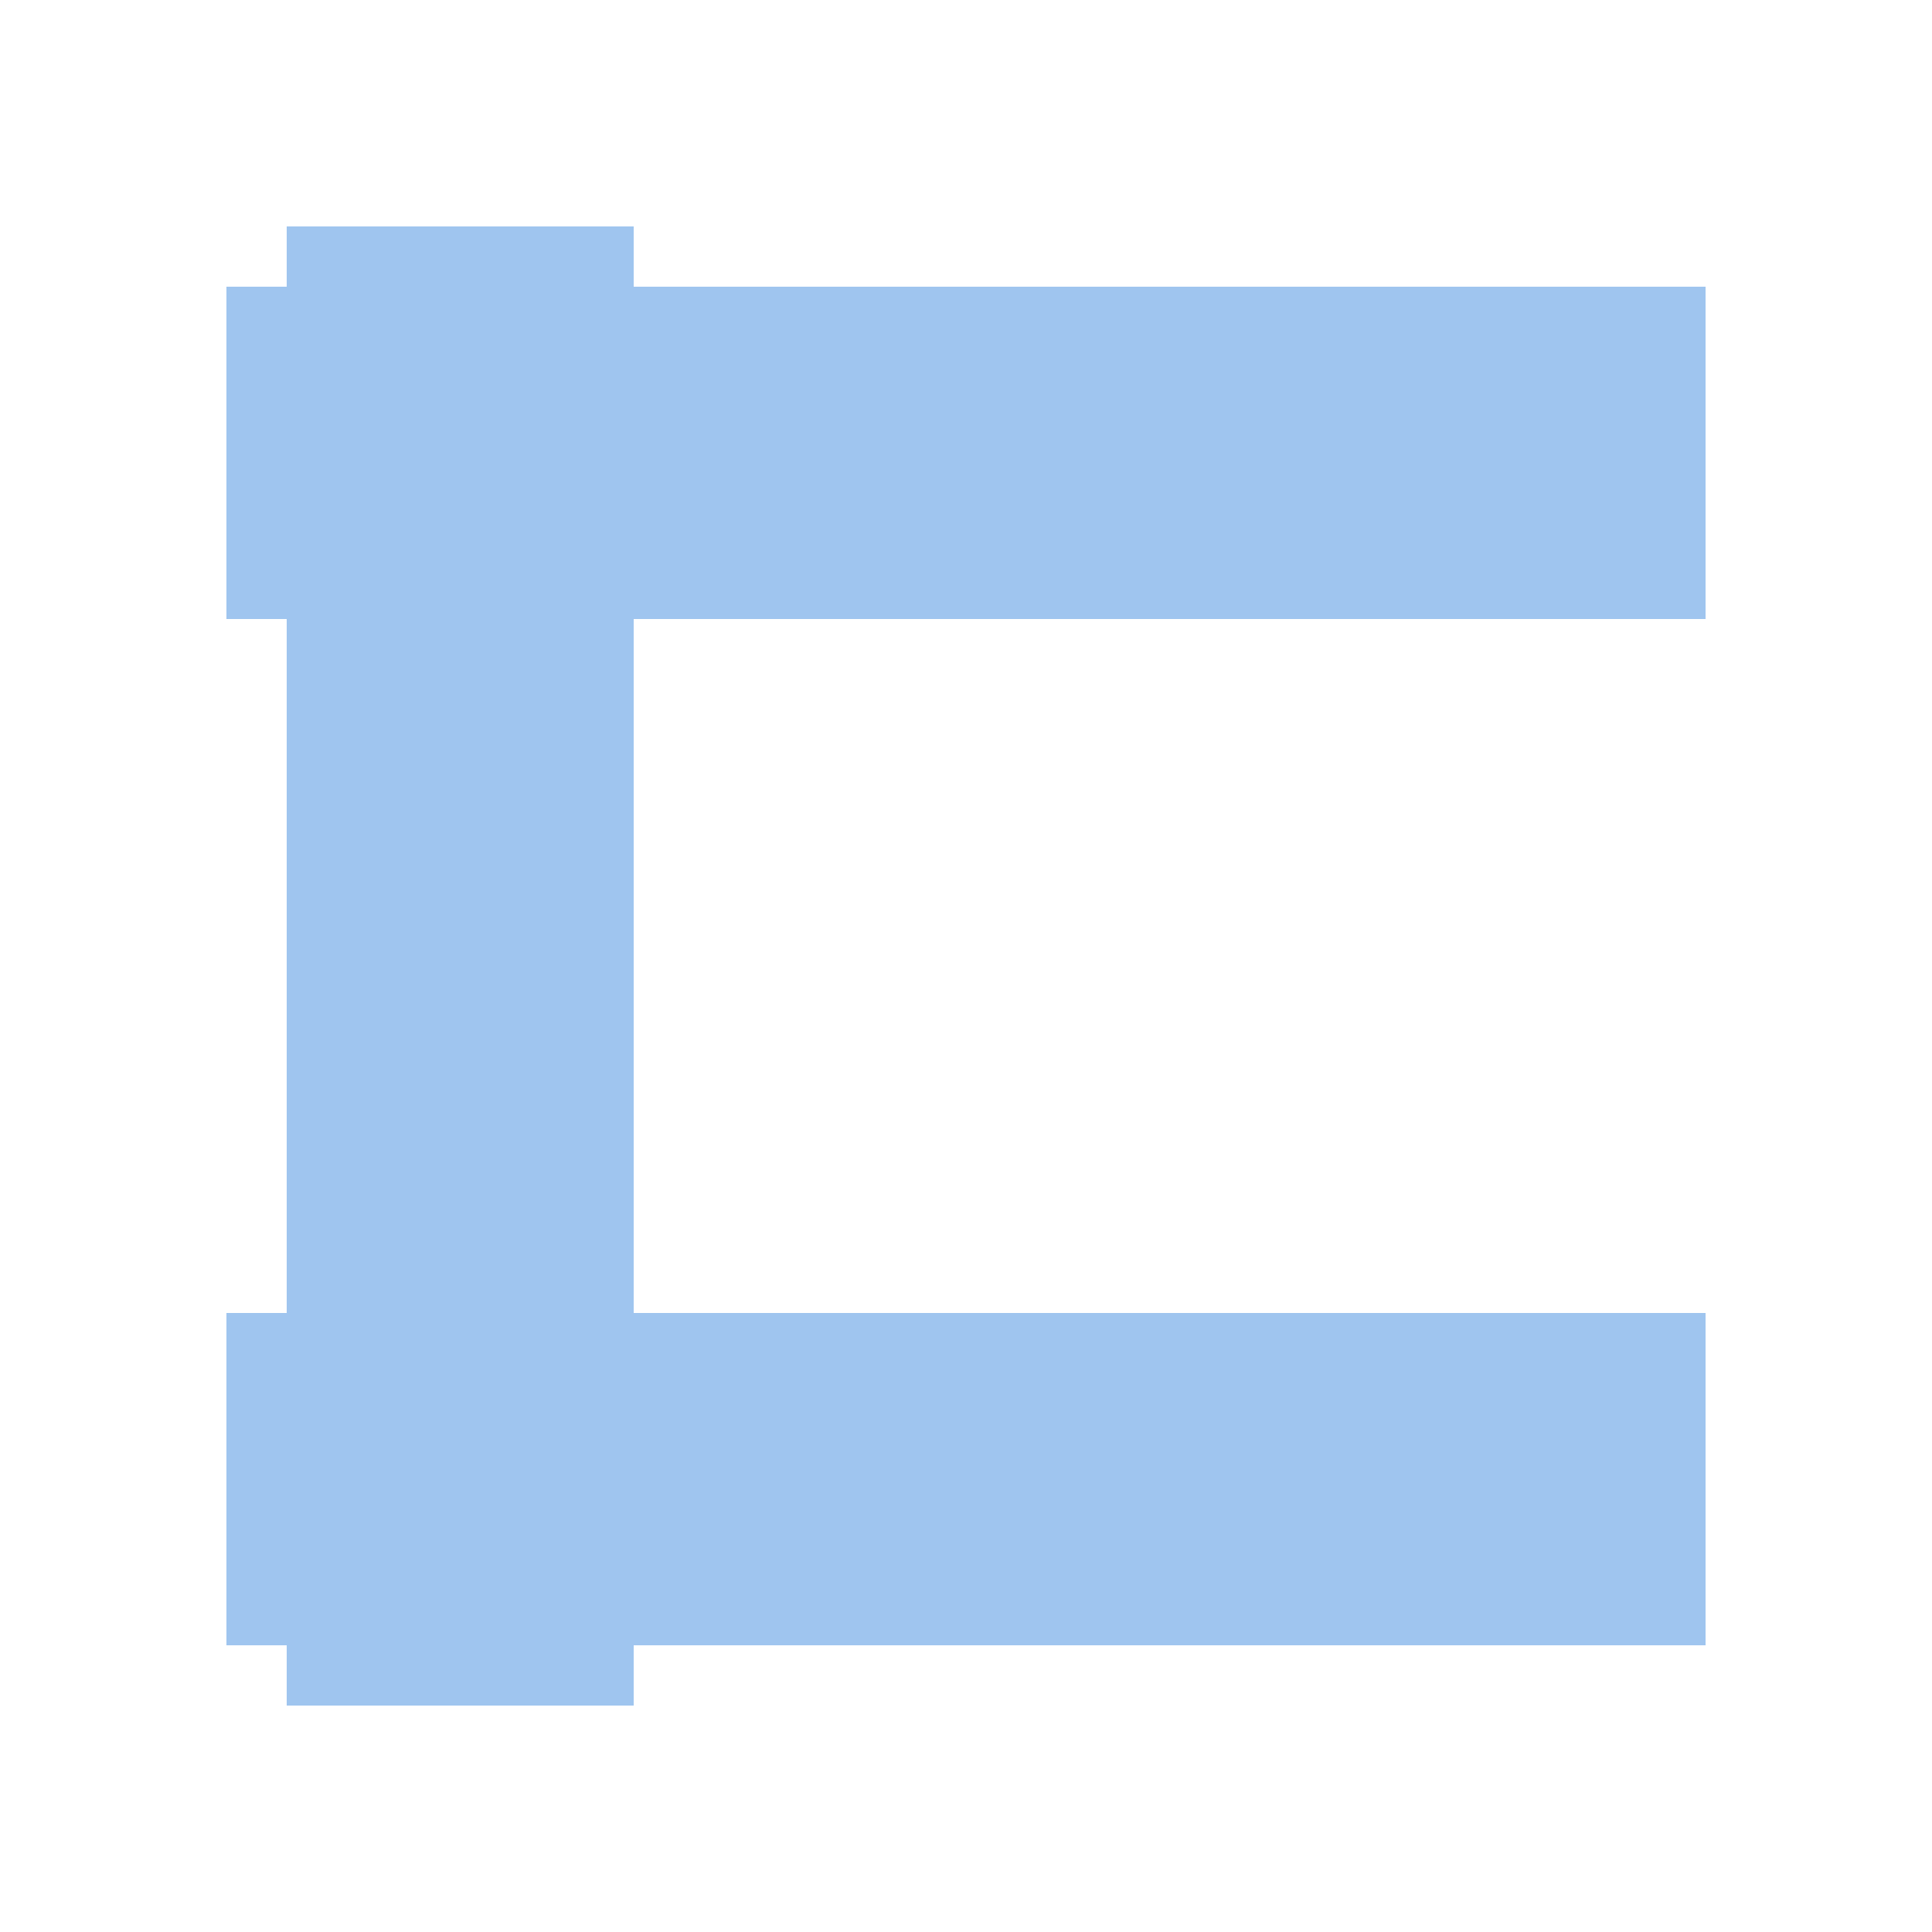
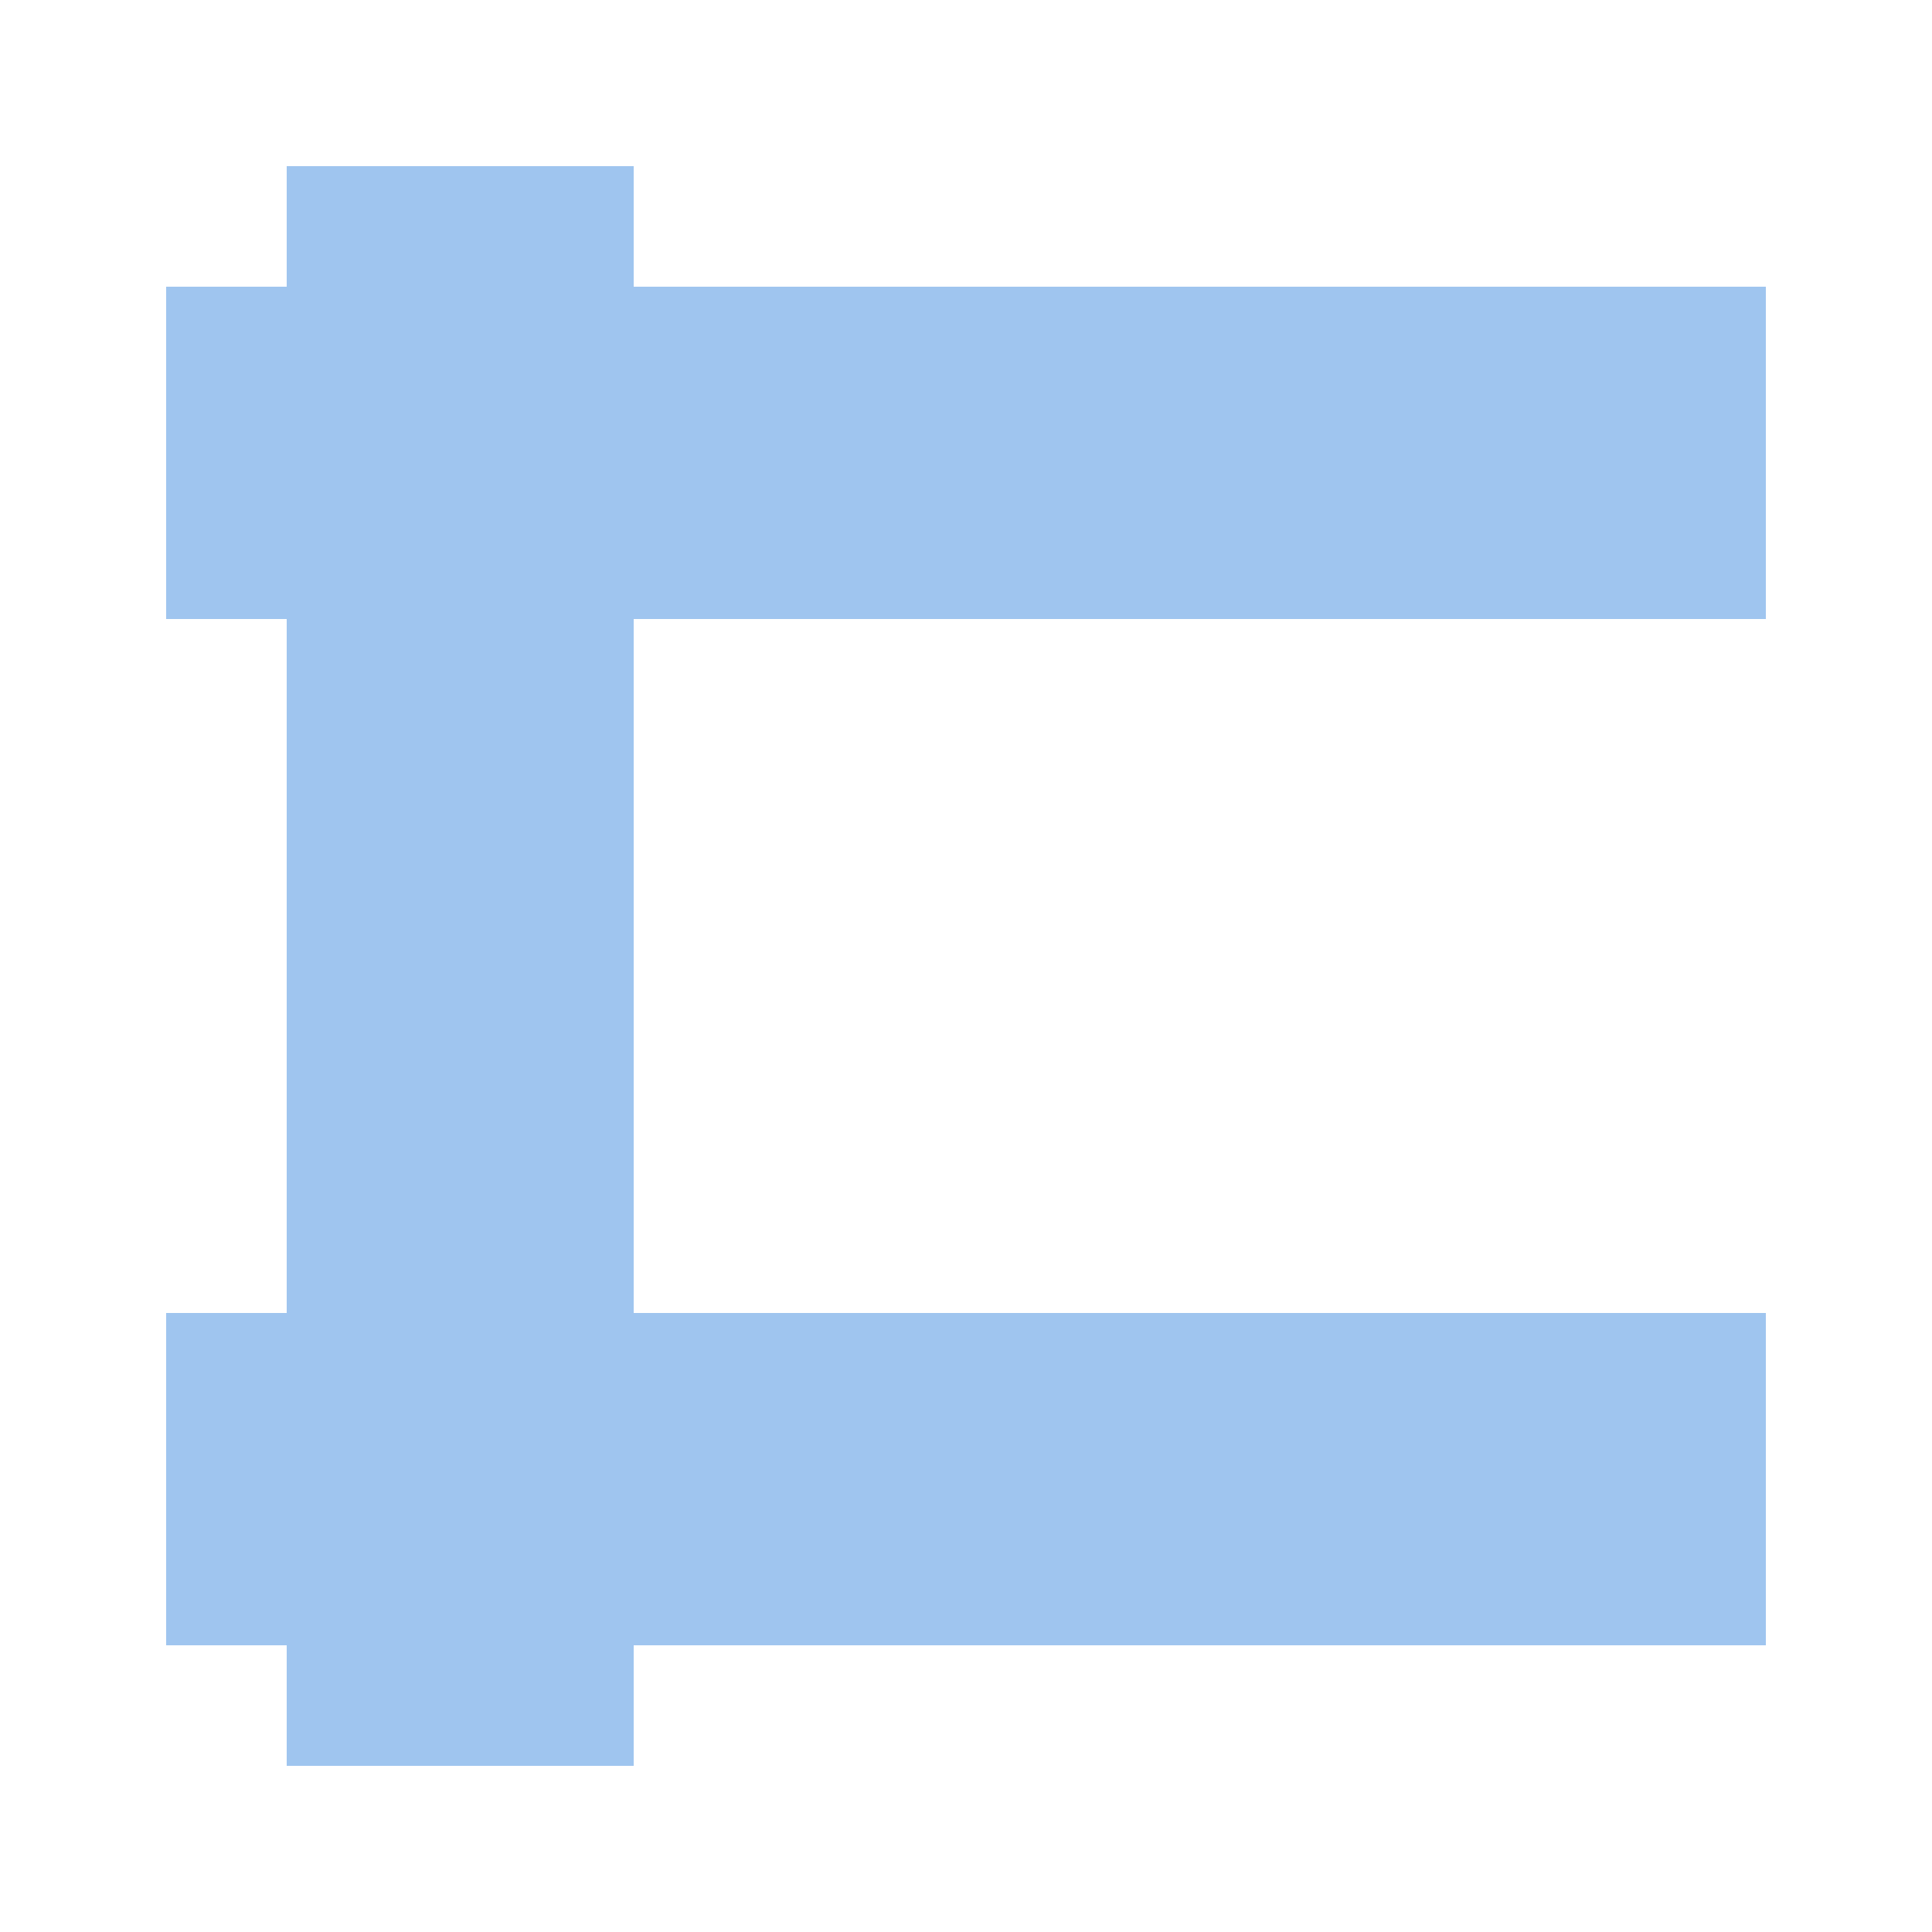
<svg xmlns="http://www.w3.org/2000/svg" width="128" height="128" viewBox="0 0 128 128" shape-rendering="crispEdges">
  <g fill="#9fc5ef">
-     <rect x="19" y="15" width="23" height="98" />
-     <rect x="15" y="19" width="98" height="22" />
-     <rect x="15" y="87" width="98" height="22" />
+     <rect x="19" y="11" width="23" height="106" />
+     <rect x="11" y="19" width="106" height="22" />
+     <rect x="11" y="87" width="106" height="22" />
  </g>
</svg>
